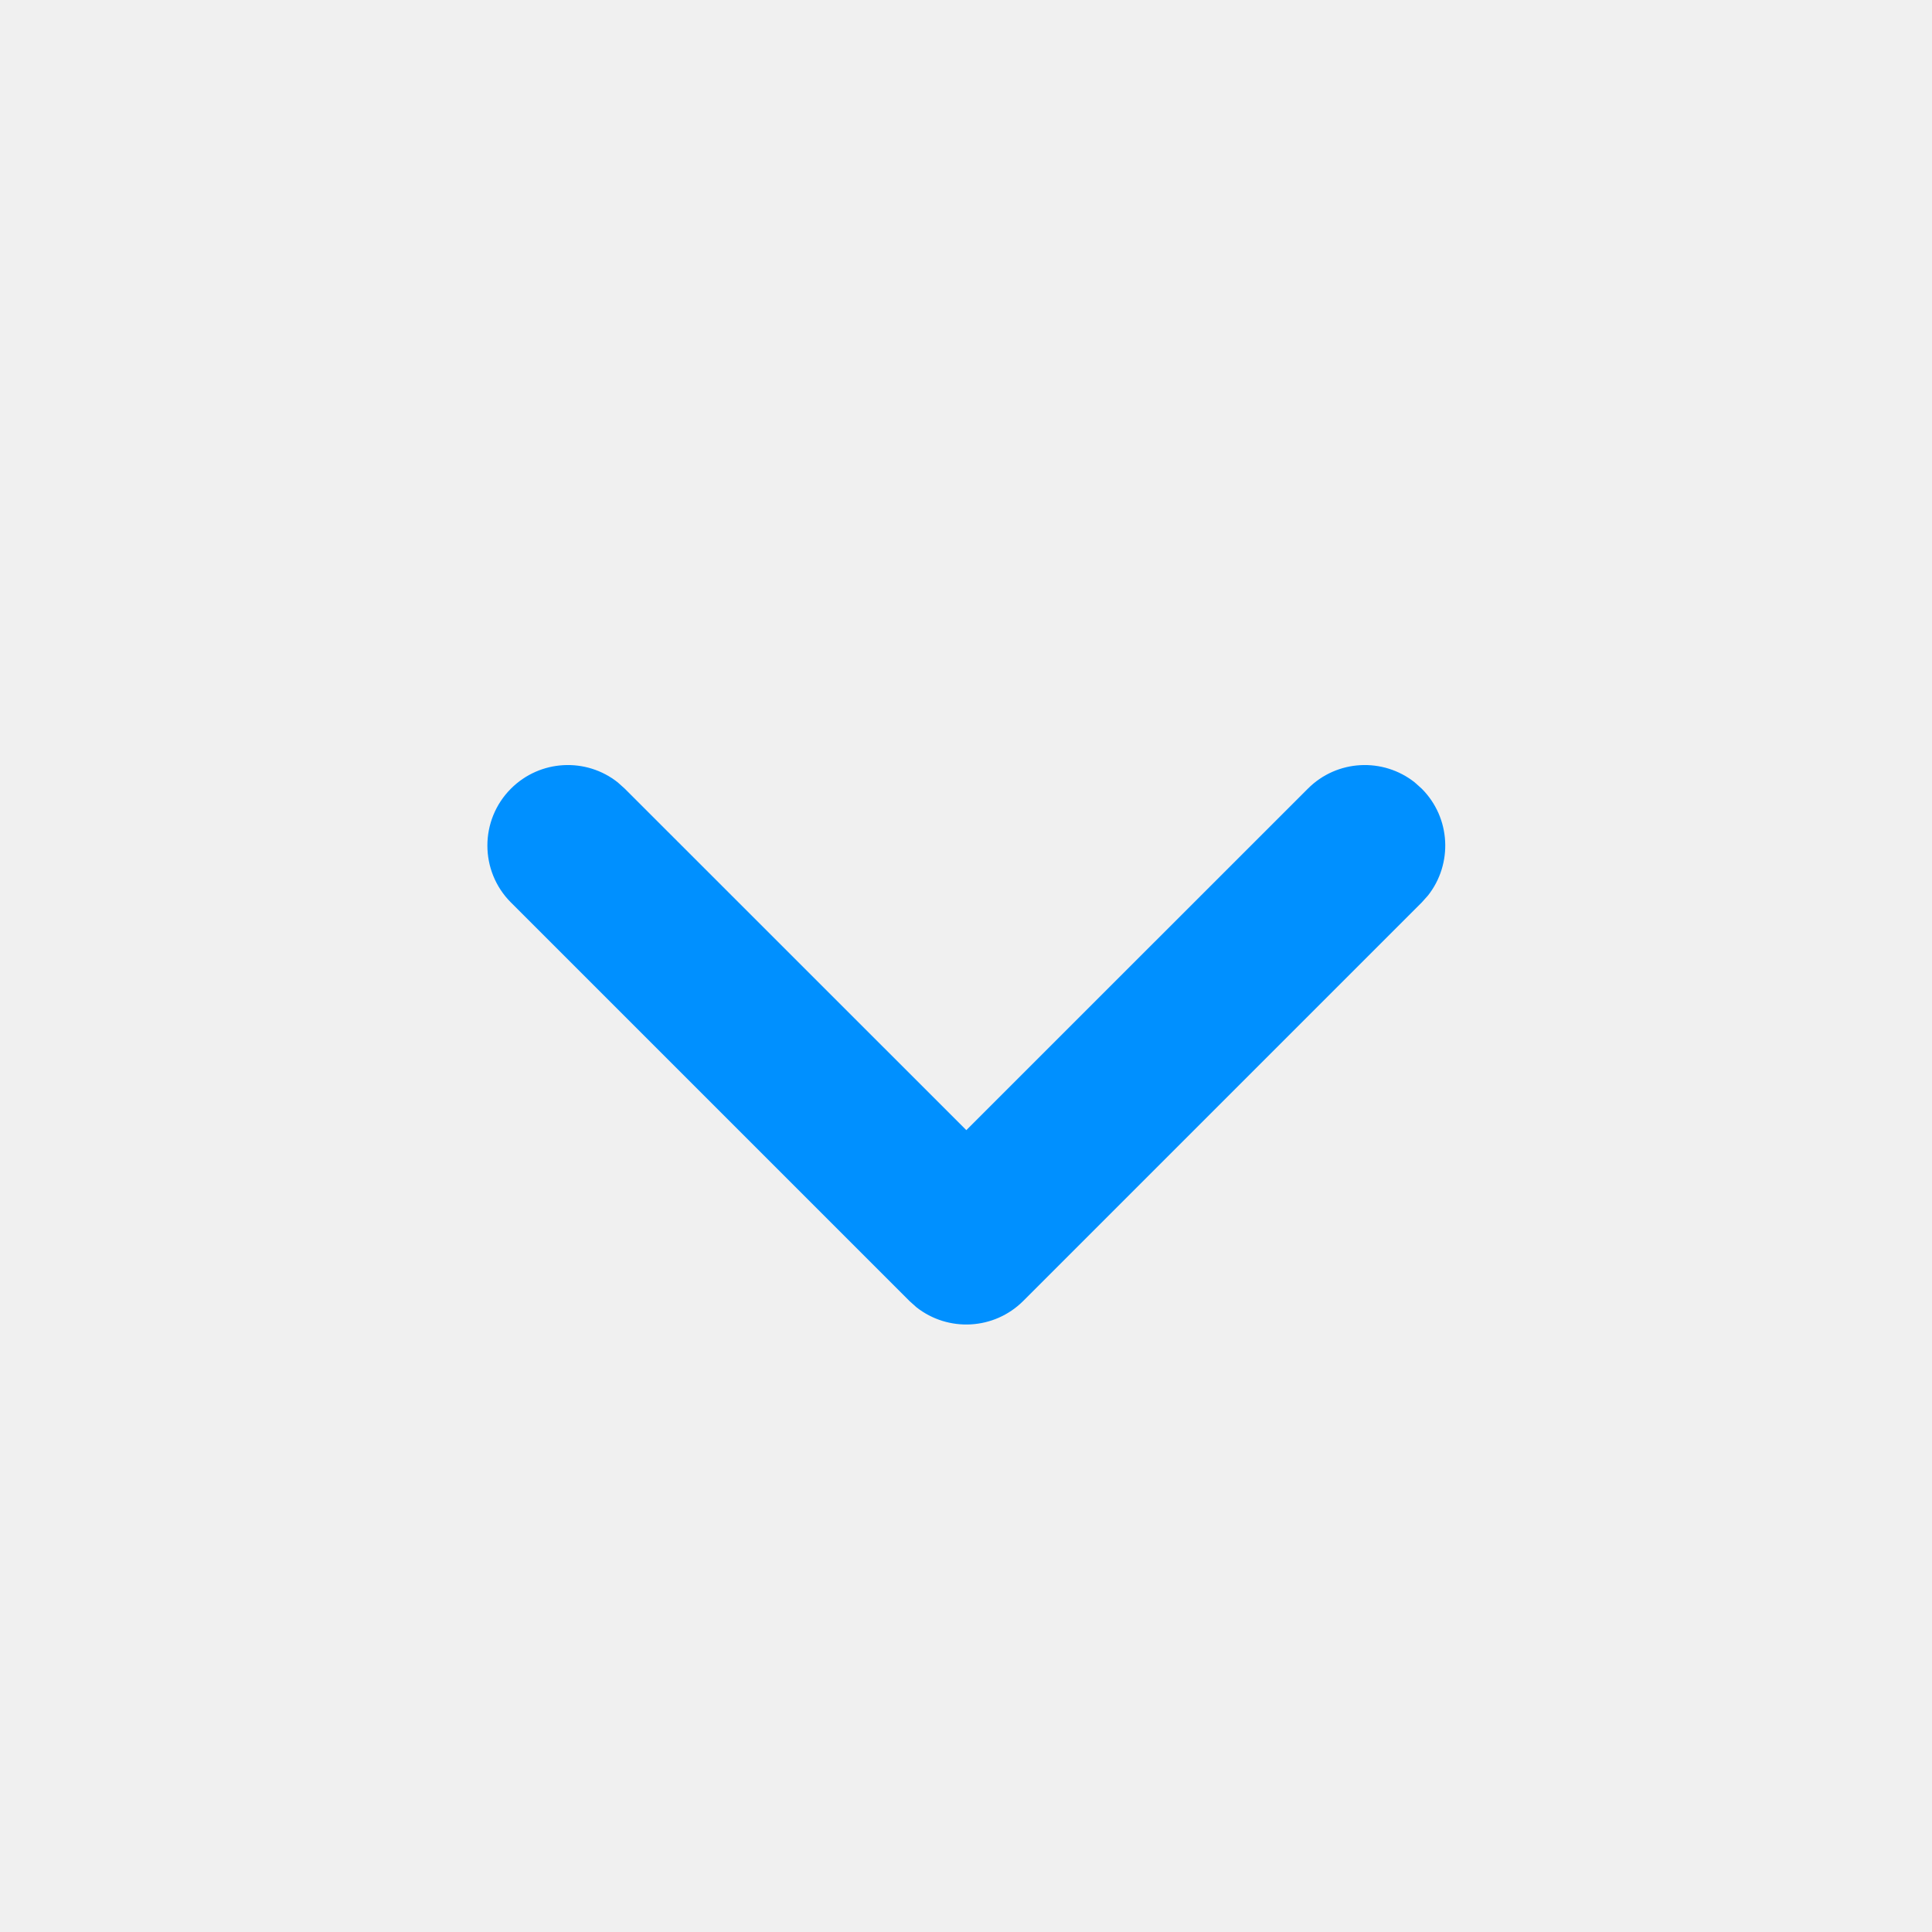
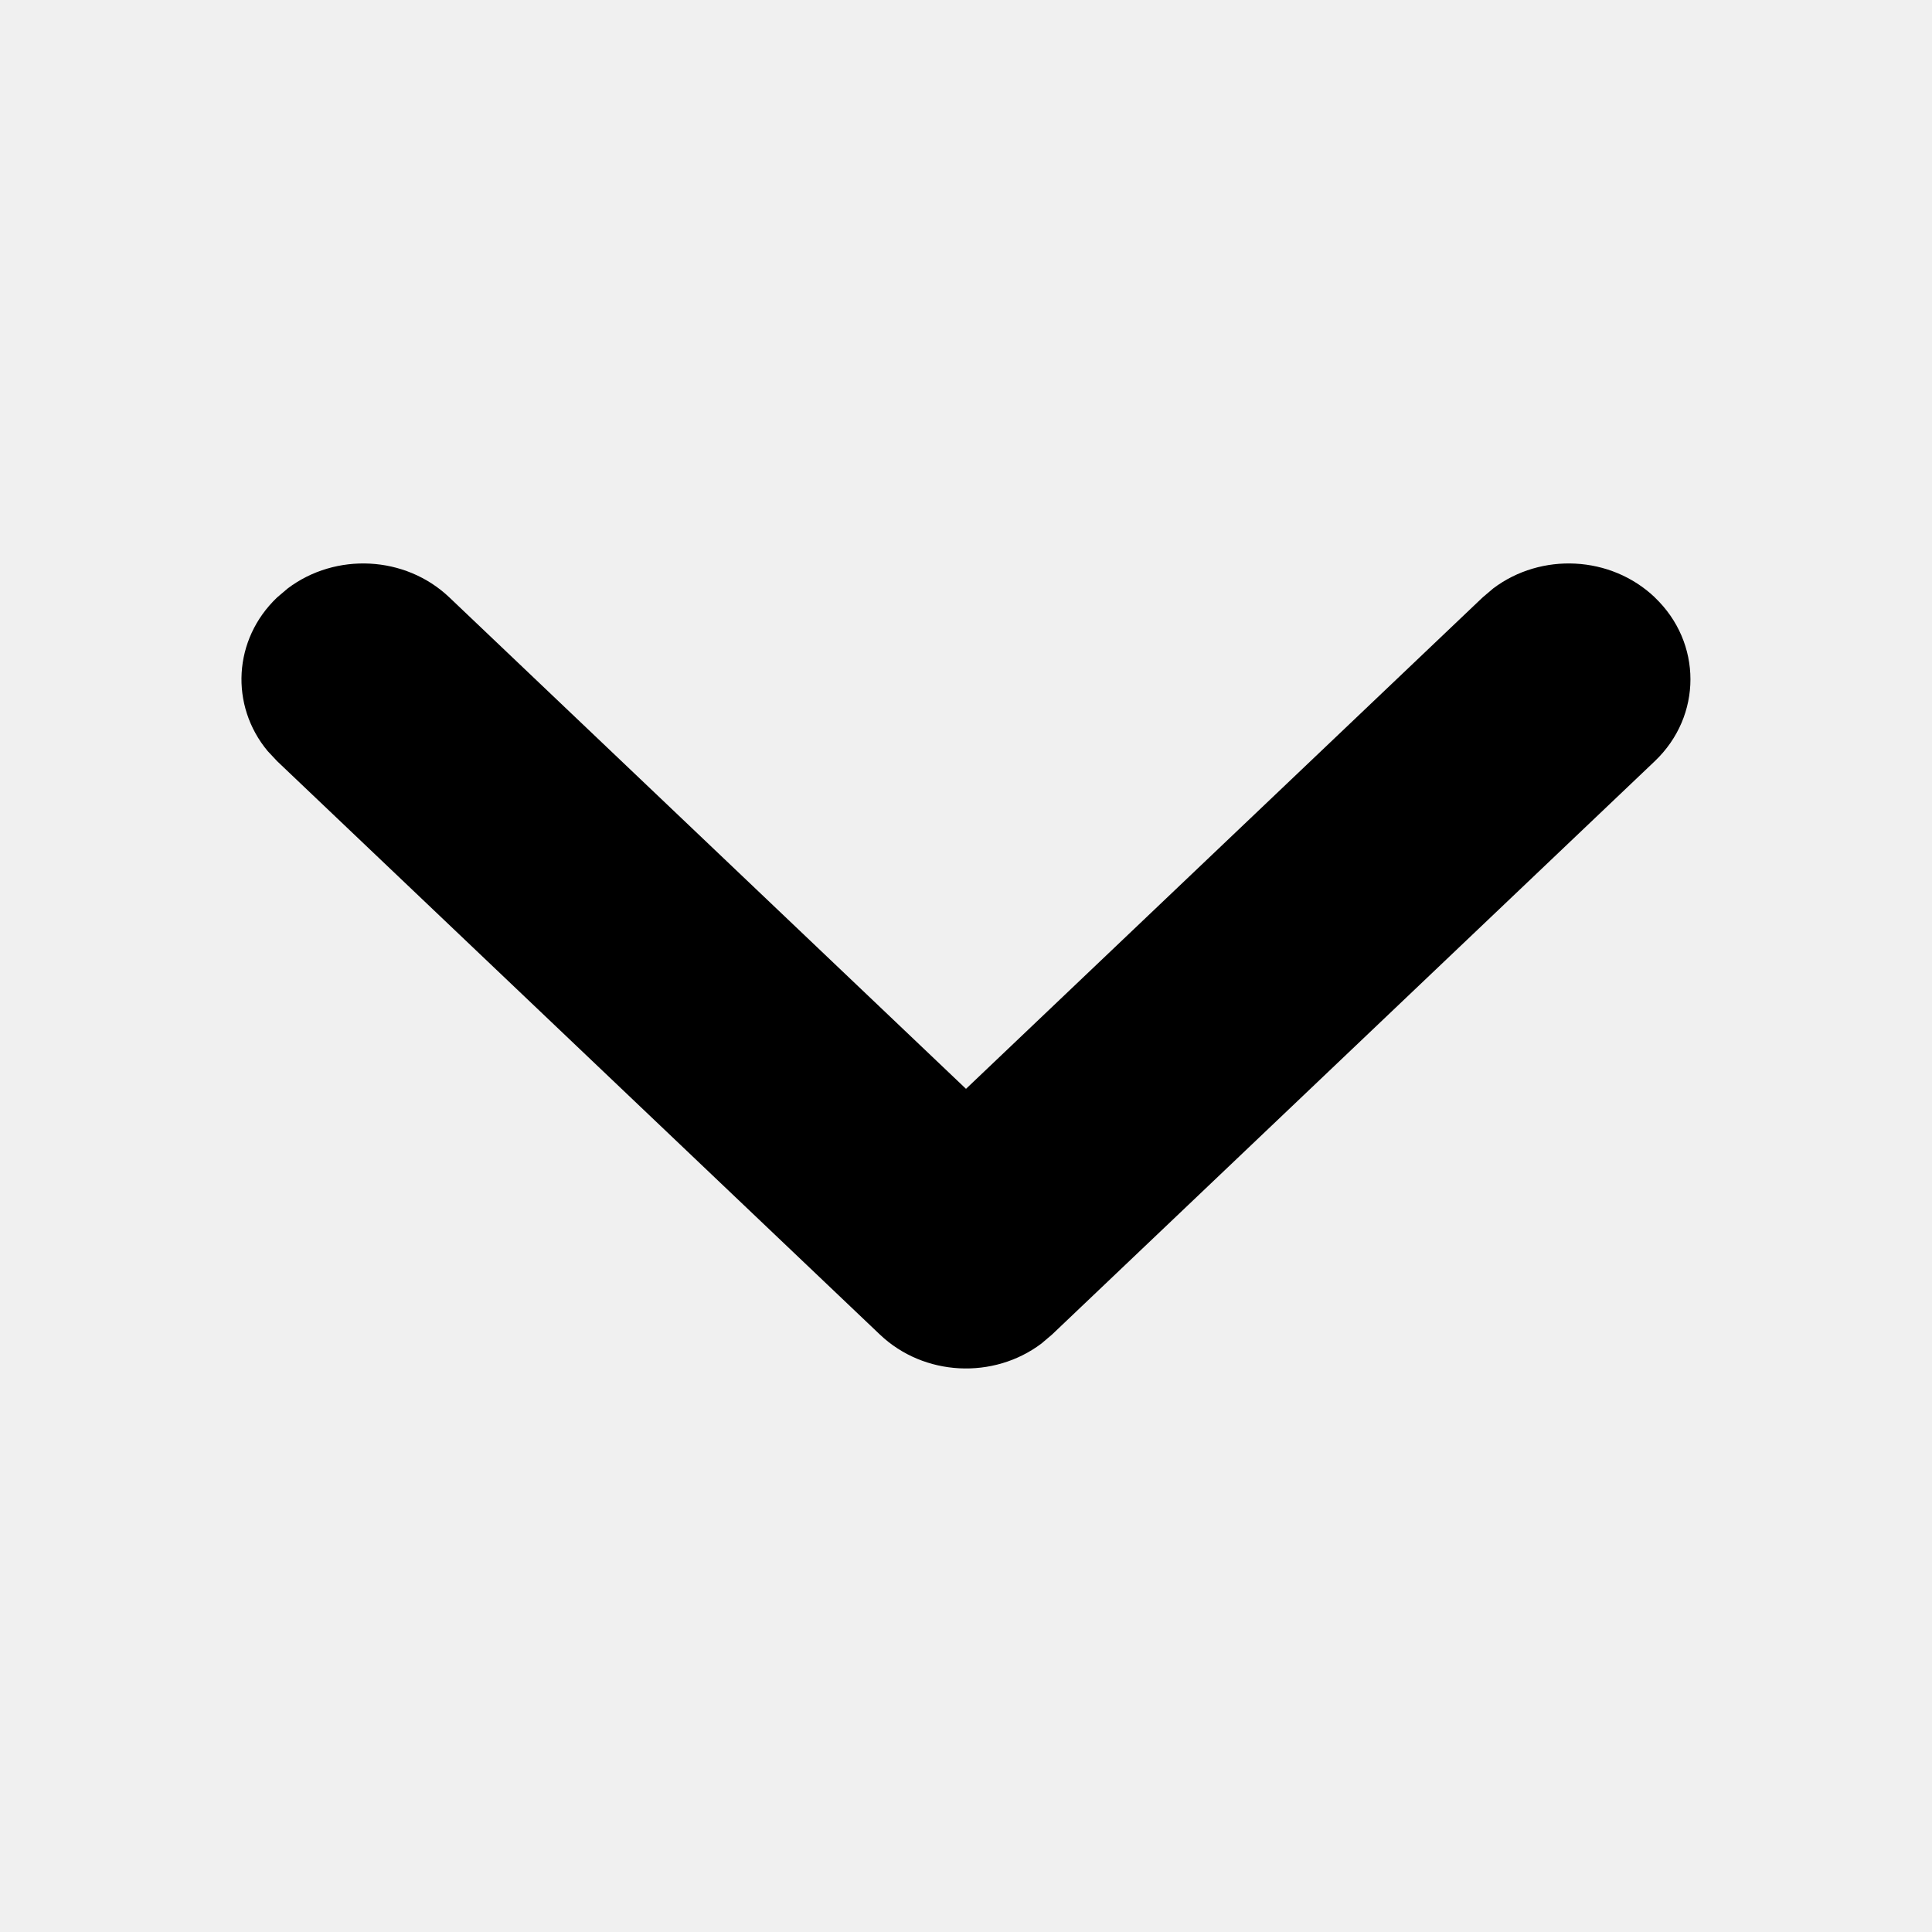
- <svg xmlns="http://www.w3.org/2000/svg" xmlns:xlink="http://www.w3.org/1999/xlink" width="24" height="24" viewBox="0 0 24 24">
-   <defs>
-     <path id="prefix__a" d="M.347.797C.71.434 1.282.408 1.674.719l.087.078 4.243 4.242L10.247.797c.362-.363.934-.389 1.327-.078l.087.078c.362.362.388.934.078 1.327l-.078.087-4.95 4.95c-.363.362-.934.388-1.327.078l-.087-.078-4.95-4.95c-.39-.39-.39-1.024 0-1.414z" />
-   </defs>
-   <g fill="none" fill-rule="evenodd" transform="translate(6 9)">
-     <mask id="prefix__b" fill="#fff">
-       <use xlink:href="#prefix__a" />
-     </mask>
-     <g fill="#0090FF" mask="url(#prefix__b)">
-       <path d="M0 0H24V24H0z" transform="rotate(90 13.5 4.5)" />
-     </g>
-   </g>
+ <svg xmlns="http://www.w3.org/2000/svg" version="1.1" width="24" height="24" viewBox="0 0 24 24">
+   <path d="M20.557 7.421c-0.549-0.522-1.414-0.559-2.007-0.112l-0.132 0.112-6.418 6.105-6.418-6.105c-0.549-0.522-1.414-0.559-2.007-0.112l-0.132 0.112c-0.549 0.522-0.588 1.345-0.118 1.909l0.118 0.126 7.487 7.122c0.549 0.522 1.414 0.559 2.007 0.112l0.132-0.112 7.487-7.122c0.591-0.562 0.591-1.473 0-2.035z" />
</svg>
